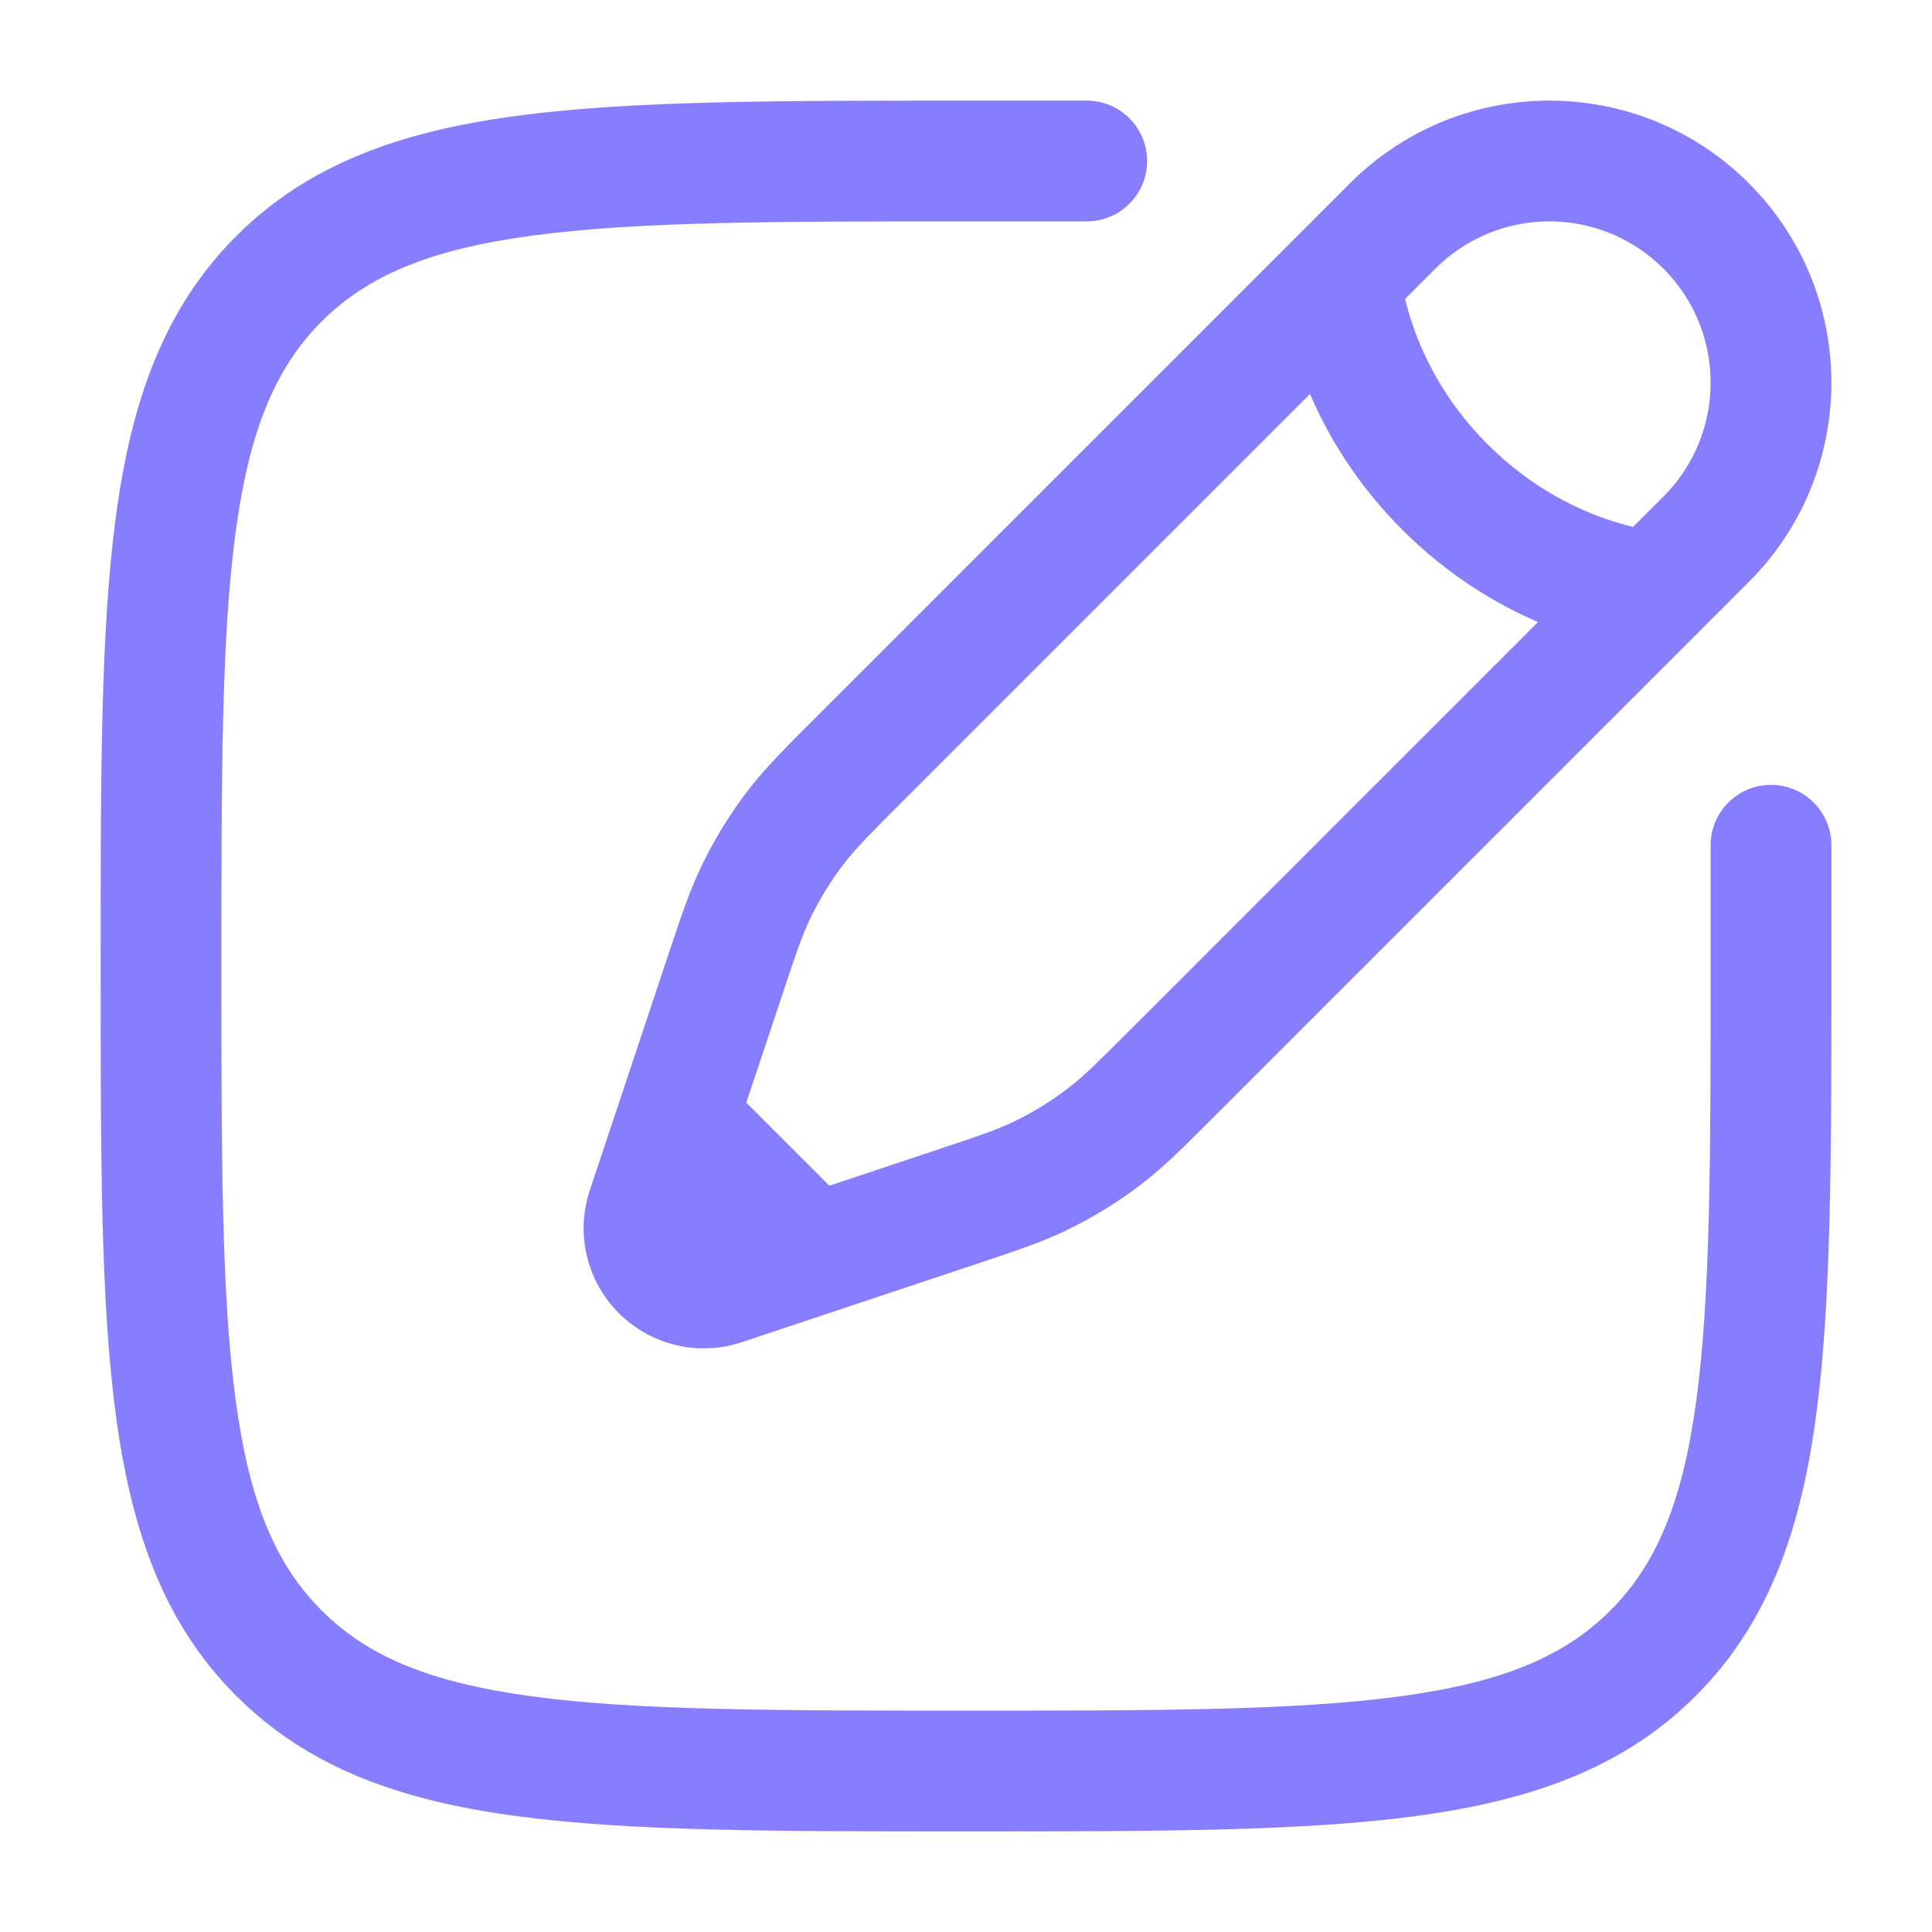
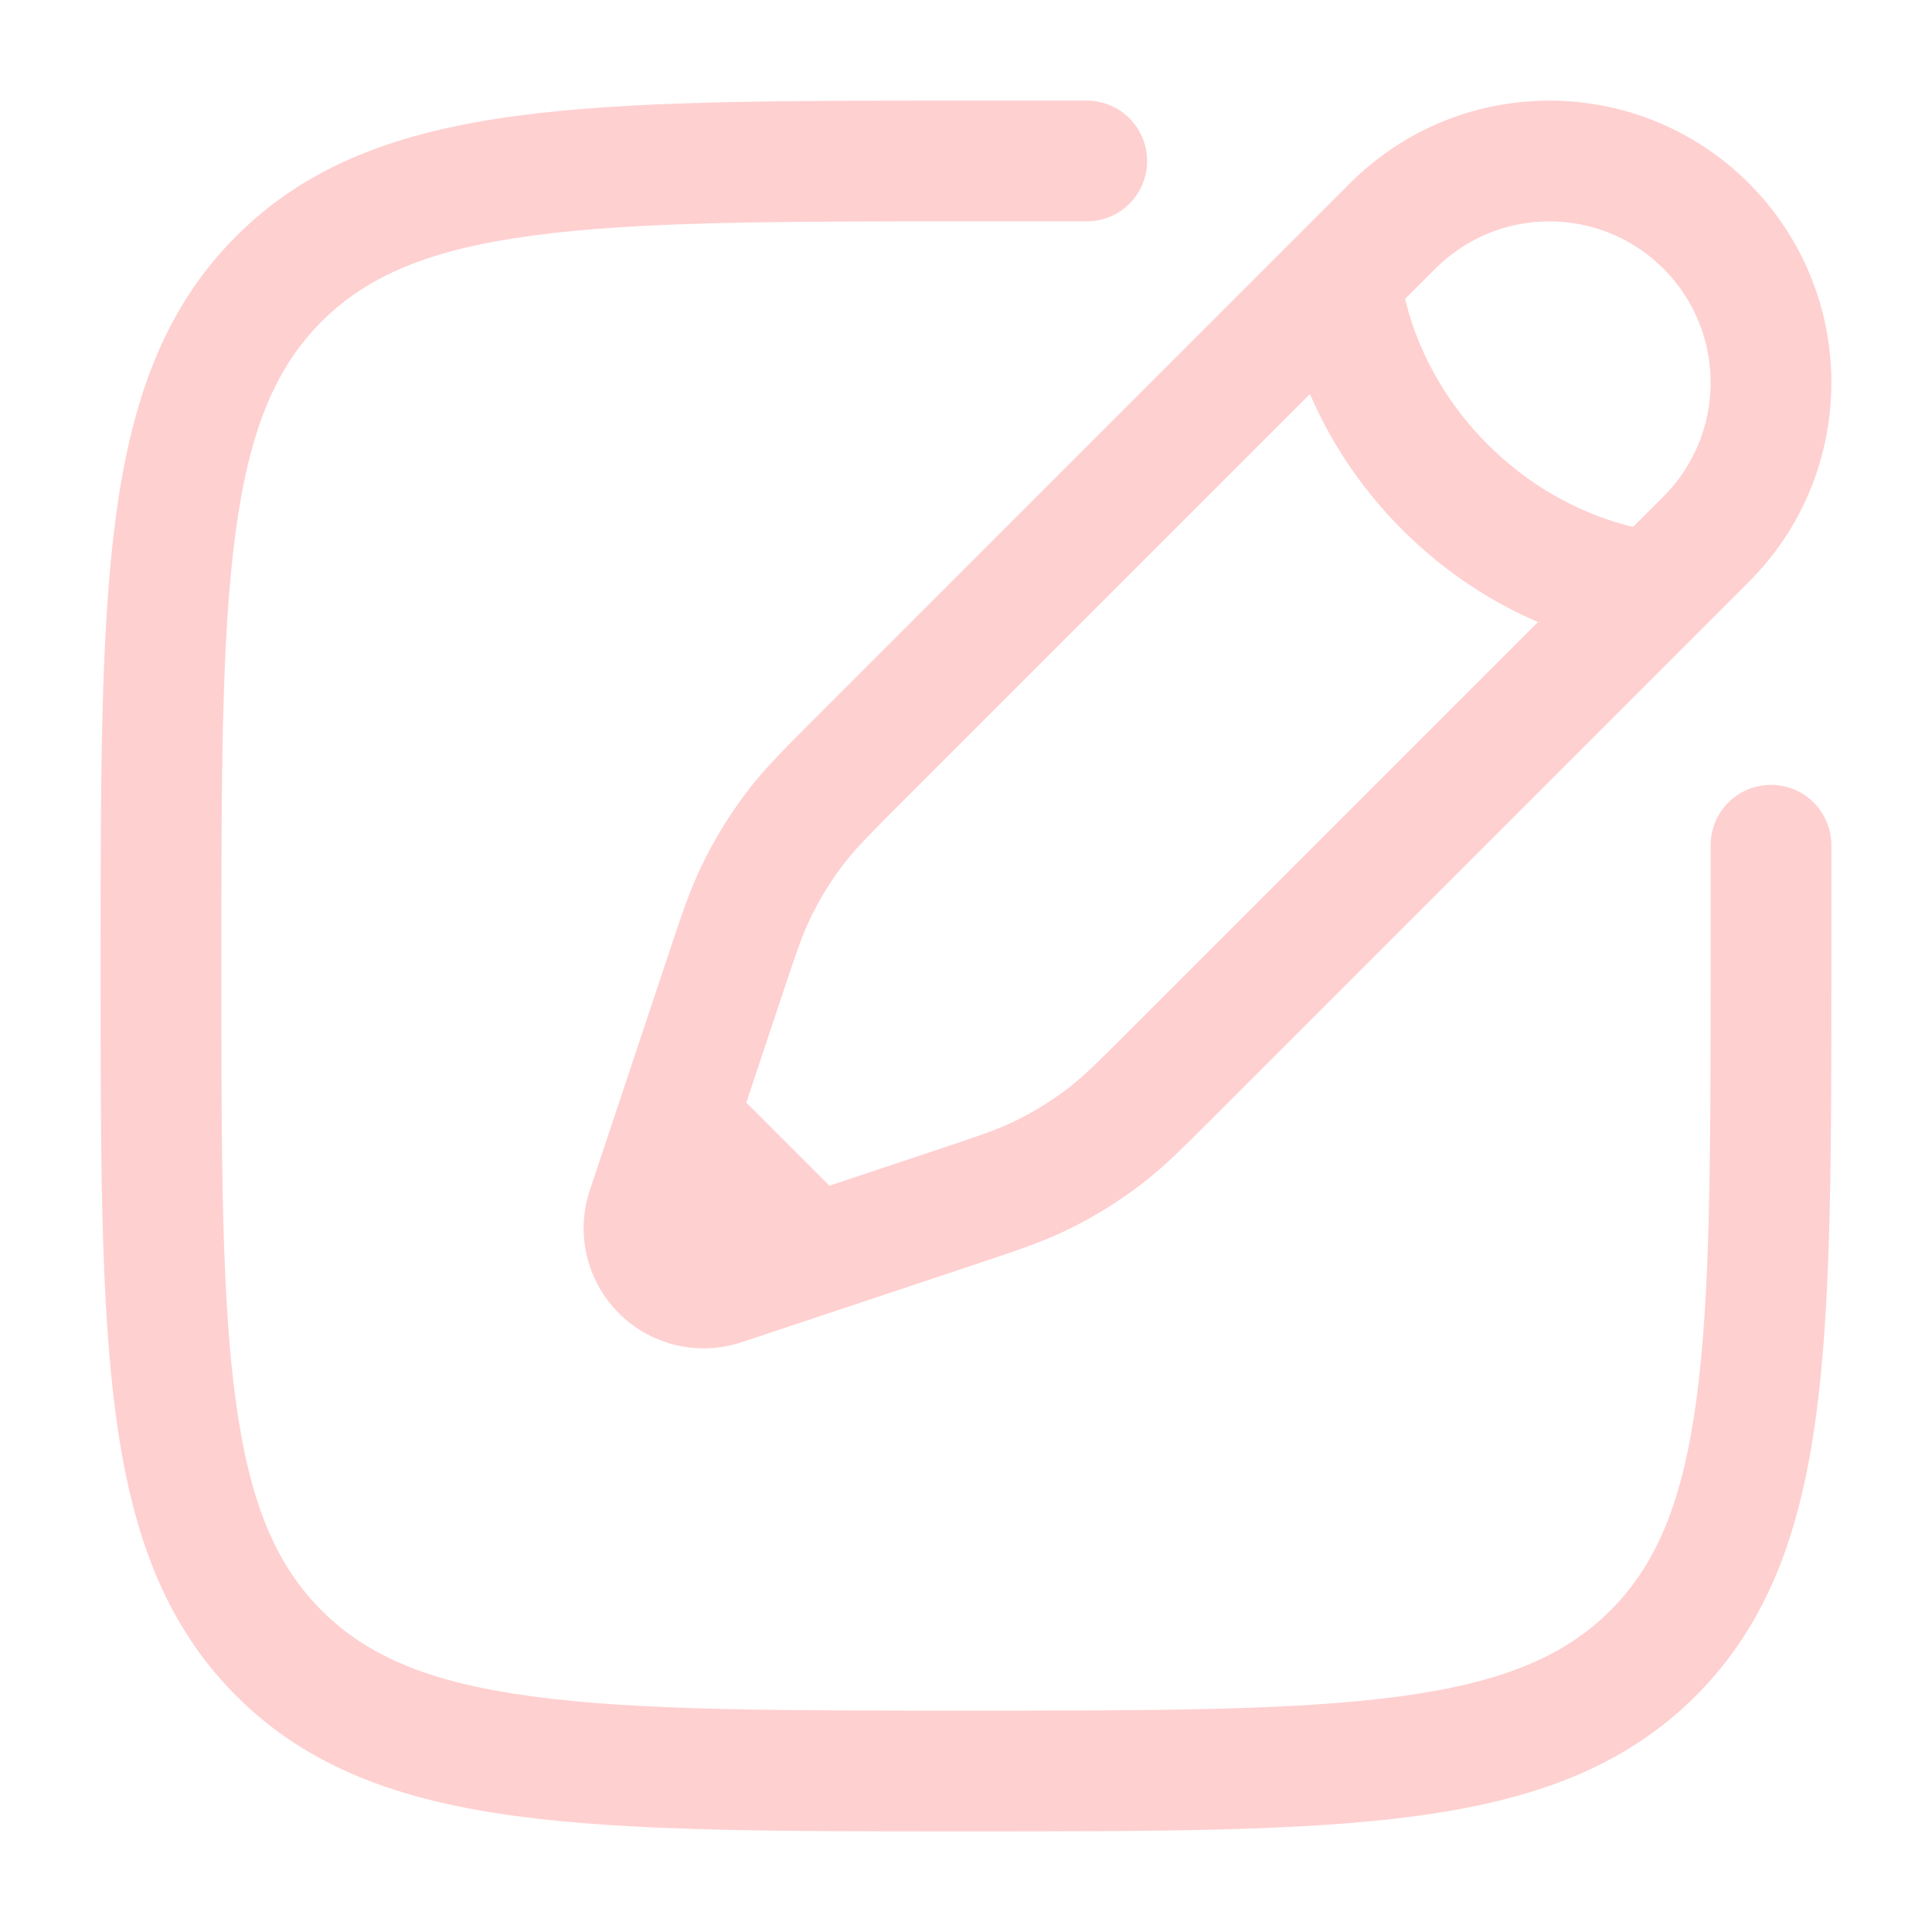
<svg xmlns="http://www.w3.org/2000/svg" width="36" height="36" viewBox="0 0 36 36" fill="none">
-   <path fill-rule="evenodd" clip-rule="evenodd" d="M17.914 1.875H20.25C20.871 1.875 21.375 2.379 21.375 3C21.375 3.621 20.871 4.125 20.25 4.125H18C14.433 4.125 11.87 4.127 9.92 4.39C8.003 4.647 6.847 5.138 5.992 5.992C5.138 6.847 4.647 8.003 4.39 9.92C4.127 11.87 4.125 14.433 4.125 18C4.125 21.567 4.127 24.13 4.39 26.08C4.647 27.997 5.138 29.153 5.992 30.008C6.847 30.862 8.003 31.353 9.92 31.61C11.87 31.873 14.433 31.875 18 31.875C21.567 31.875 24.13 31.873 26.08 31.61C27.997 31.353 29.153 30.862 30.008 30.008C30.862 29.153 31.353 27.997 31.61 26.08C31.873 24.13 31.875 21.567 31.875 18V15.75C31.875 15.129 32.379 14.625 33 14.625C33.621 14.625 34.125 15.129 34.125 15.75V18.086C34.125 21.549 34.125 24.262 33.84 26.379C33.549 28.547 32.941 30.257 31.599 31.599C30.257 32.941 28.547 33.549 26.379 33.84C24.262 34.125 21.549 34.125 18.086 34.125H17.914C14.451 34.125 11.738 34.125 9.621 33.84C7.453 33.549 5.743 32.941 4.401 31.599C3.059 30.257 2.451 28.547 2.16 26.379C1.875 24.262 1.875 21.549 1.875 18.086V17.914C1.875 14.451 1.875 11.738 2.16 9.621C2.451 7.453 3.059 5.743 4.401 4.401C5.743 3.059 7.453 2.451 9.621 2.16C11.738 1.875 14.451 1.875 17.914 1.875ZM25.156 3.414C27.208 1.362 30.534 1.362 32.586 3.414C34.638 5.466 34.638 8.792 32.586 10.844L22.614 20.816C22.057 21.373 21.708 21.722 21.319 22.026C20.86 22.384 20.364 22.69 19.839 22.94C19.393 23.153 18.925 23.309 18.178 23.558L13.821 25.01C13.017 25.278 12.13 25.069 11.531 24.469C10.931 23.87 10.722 22.983 10.99 22.179L12.442 17.822C12.691 17.075 12.847 16.607 13.06 16.161C13.31 15.636 13.616 15.14 13.974 14.681C14.278 14.292 14.627 13.943 15.184 13.386L25.156 3.414ZM30.995 5.005C29.822 3.832 27.92 3.832 26.747 5.005L26.182 5.57C26.216 5.714 26.264 5.885 26.33 6.076C26.545 6.696 26.952 7.512 27.72 8.28C28.488 9.048 29.304 9.455 29.924 9.67C30.115 9.736 30.286 9.784 30.43 9.818L30.995 9.253C32.168 8.08 32.168 6.178 30.995 5.005ZM28.658 11.591C27.884 11.258 26.982 10.724 26.129 9.871C25.276 9.018 24.742 8.116 24.409 7.342L16.826 14.925C16.201 15.55 15.957 15.798 15.748 16.065C15.491 16.395 15.271 16.751 15.091 17.129C14.945 17.434 14.833 17.764 14.554 18.603L13.906 20.546L15.454 22.094L17.397 21.446C18.236 21.167 18.566 21.055 18.871 20.909C19.249 20.729 19.605 20.509 19.935 20.252C20.202 20.044 20.45 19.799 21.075 19.174L28.658 11.591Z" fill="#877EFF" />
+   <path fill-rule="evenodd" clip-rule="evenodd" d="M17.914 1.875H20.25C20.871 1.875 21.375 2.379 21.375 3C21.375 3.621 20.871 4.125 20.25 4.125H18C14.433 4.125 11.87 4.127 9.92 4.39C8.003 4.647 6.847 5.138 5.992 5.992C5.138 6.847 4.647 8.003 4.39 9.92C4.127 11.87 4.125 14.433 4.125 18C4.125 21.567 4.127 24.13 4.39 26.08C4.647 27.997 5.138 29.153 5.992 30.008C6.847 30.862 8.003 31.353 9.92 31.61C11.87 31.873 14.433 31.875 18 31.875C21.567 31.875 24.13 31.873 26.08 31.61C27.997 31.353 29.153 30.862 30.008 30.008C30.862 29.153 31.353 27.997 31.61 26.08C31.873 24.13 31.875 21.567 31.875 18V15.75C31.875 15.129 32.379 14.625 33 14.625C33.621 14.625 34.125 15.129 34.125 15.75V18.086C34.125 21.549 34.125 24.262 33.84 26.379C33.549 28.547 32.941 30.257 31.599 31.599C30.257 32.941 28.547 33.549 26.379 33.84C24.262 34.125 21.549 34.125 18.086 34.125H17.914C14.451 34.125 11.738 34.125 9.621 33.84C7.453 33.549 5.743 32.941 4.401 31.599C3.059 30.257 2.451 28.547 2.16 26.379C1.875 24.262 1.875 21.549 1.875 18.086V17.914C1.875 14.451 1.875 11.738 2.16 9.621C2.451 7.453 3.059 5.743 4.401 4.401C5.743 3.059 7.453 2.451 9.621 2.16C11.738 1.875 14.451 1.875 17.914 1.875ZM25.156 3.414C27.208 1.362 30.534 1.362 32.586 3.414C34.638 5.466 34.638 8.792 32.586 10.844L22.614 20.816C22.057 21.373 21.708 21.722 21.319 22.026C20.86 22.384 20.364 22.69 19.839 22.94C19.393 23.153 18.925 23.309 18.178 23.558L13.821 25.01C13.017 25.278 12.13 25.069 11.531 24.469C10.931 23.87 10.722 22.983 10.99 22.179L12.442 17.822C12.691 17.075 12.847 16.607 13.06 16.161C13.31 15.636 13.616 15.14 13.974 14.681C14.278 14.292 14.627 13.943 15.184 13.386L25.156 3.414ZM30.995 5.005C29.822 3.832 27.92 3.832 26.747 5.005L26.182 5.57C26.216 5.714 26.264 5.885 26.33 6.076C26.545 6.696 26.952 7.512 27.72 8.28C28.488 9.048 29.304 9.455 29.924 9.67C30.115 9.736 30.286 9.784 30.43 9.818L30.995 9.253C32.168 8.08 32.168 6.178 30.995 5.005ZM28.658 11.591C27.884 11.258 26.982 10.724 26.129 9.871C25.276 9.018 24.742 8.116 24.409 7.342L16.826 14.925C16.201 15.55 15.957 15.798 15.748 16.065C15.491 16.395 15.271 16.751 15.091 17.129C14.945 17.434 14.833 17.764 14.554 18.603L13.906 20.546L15.454 22.094L17.397 21.446C18.236 21.167 18.566 21.055 18.871 20.909C19.249 20.729 19.605 20.509 19.935 20.252C20.202 20.044 20.45 19.799 21.075 19.174L28.658 11.591Z" fill="#ffd0d0" />
</svg>
